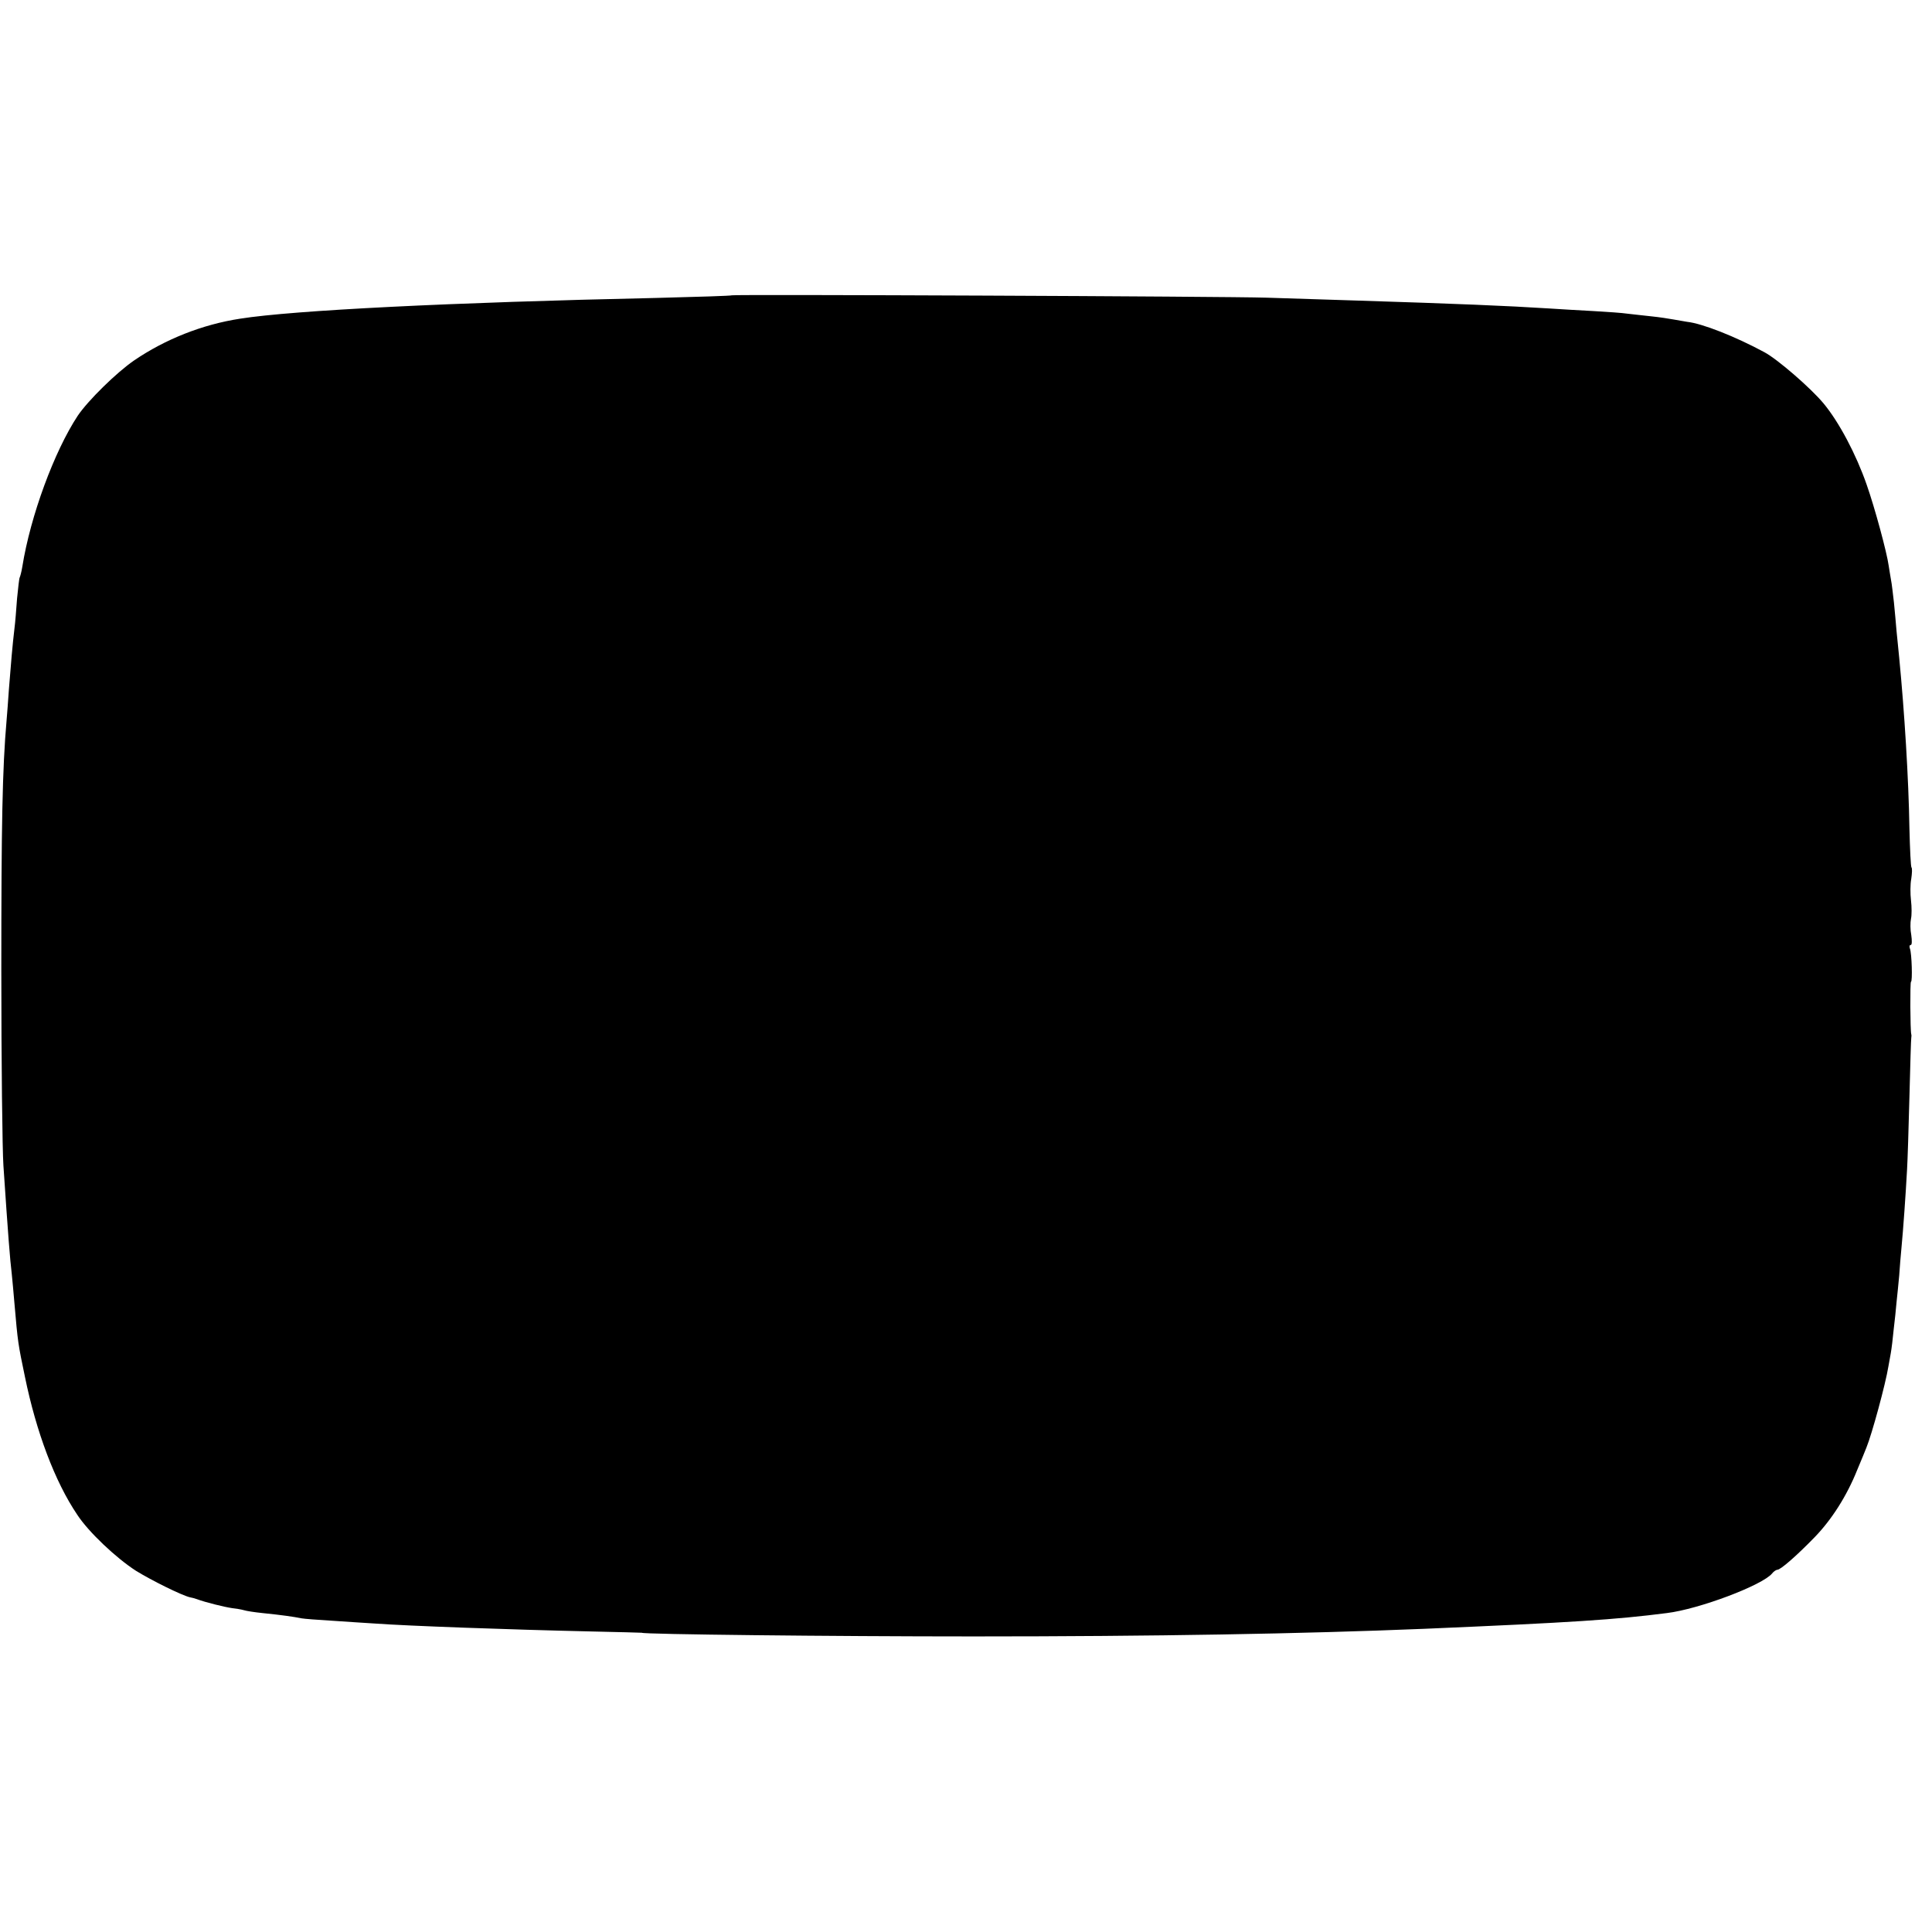
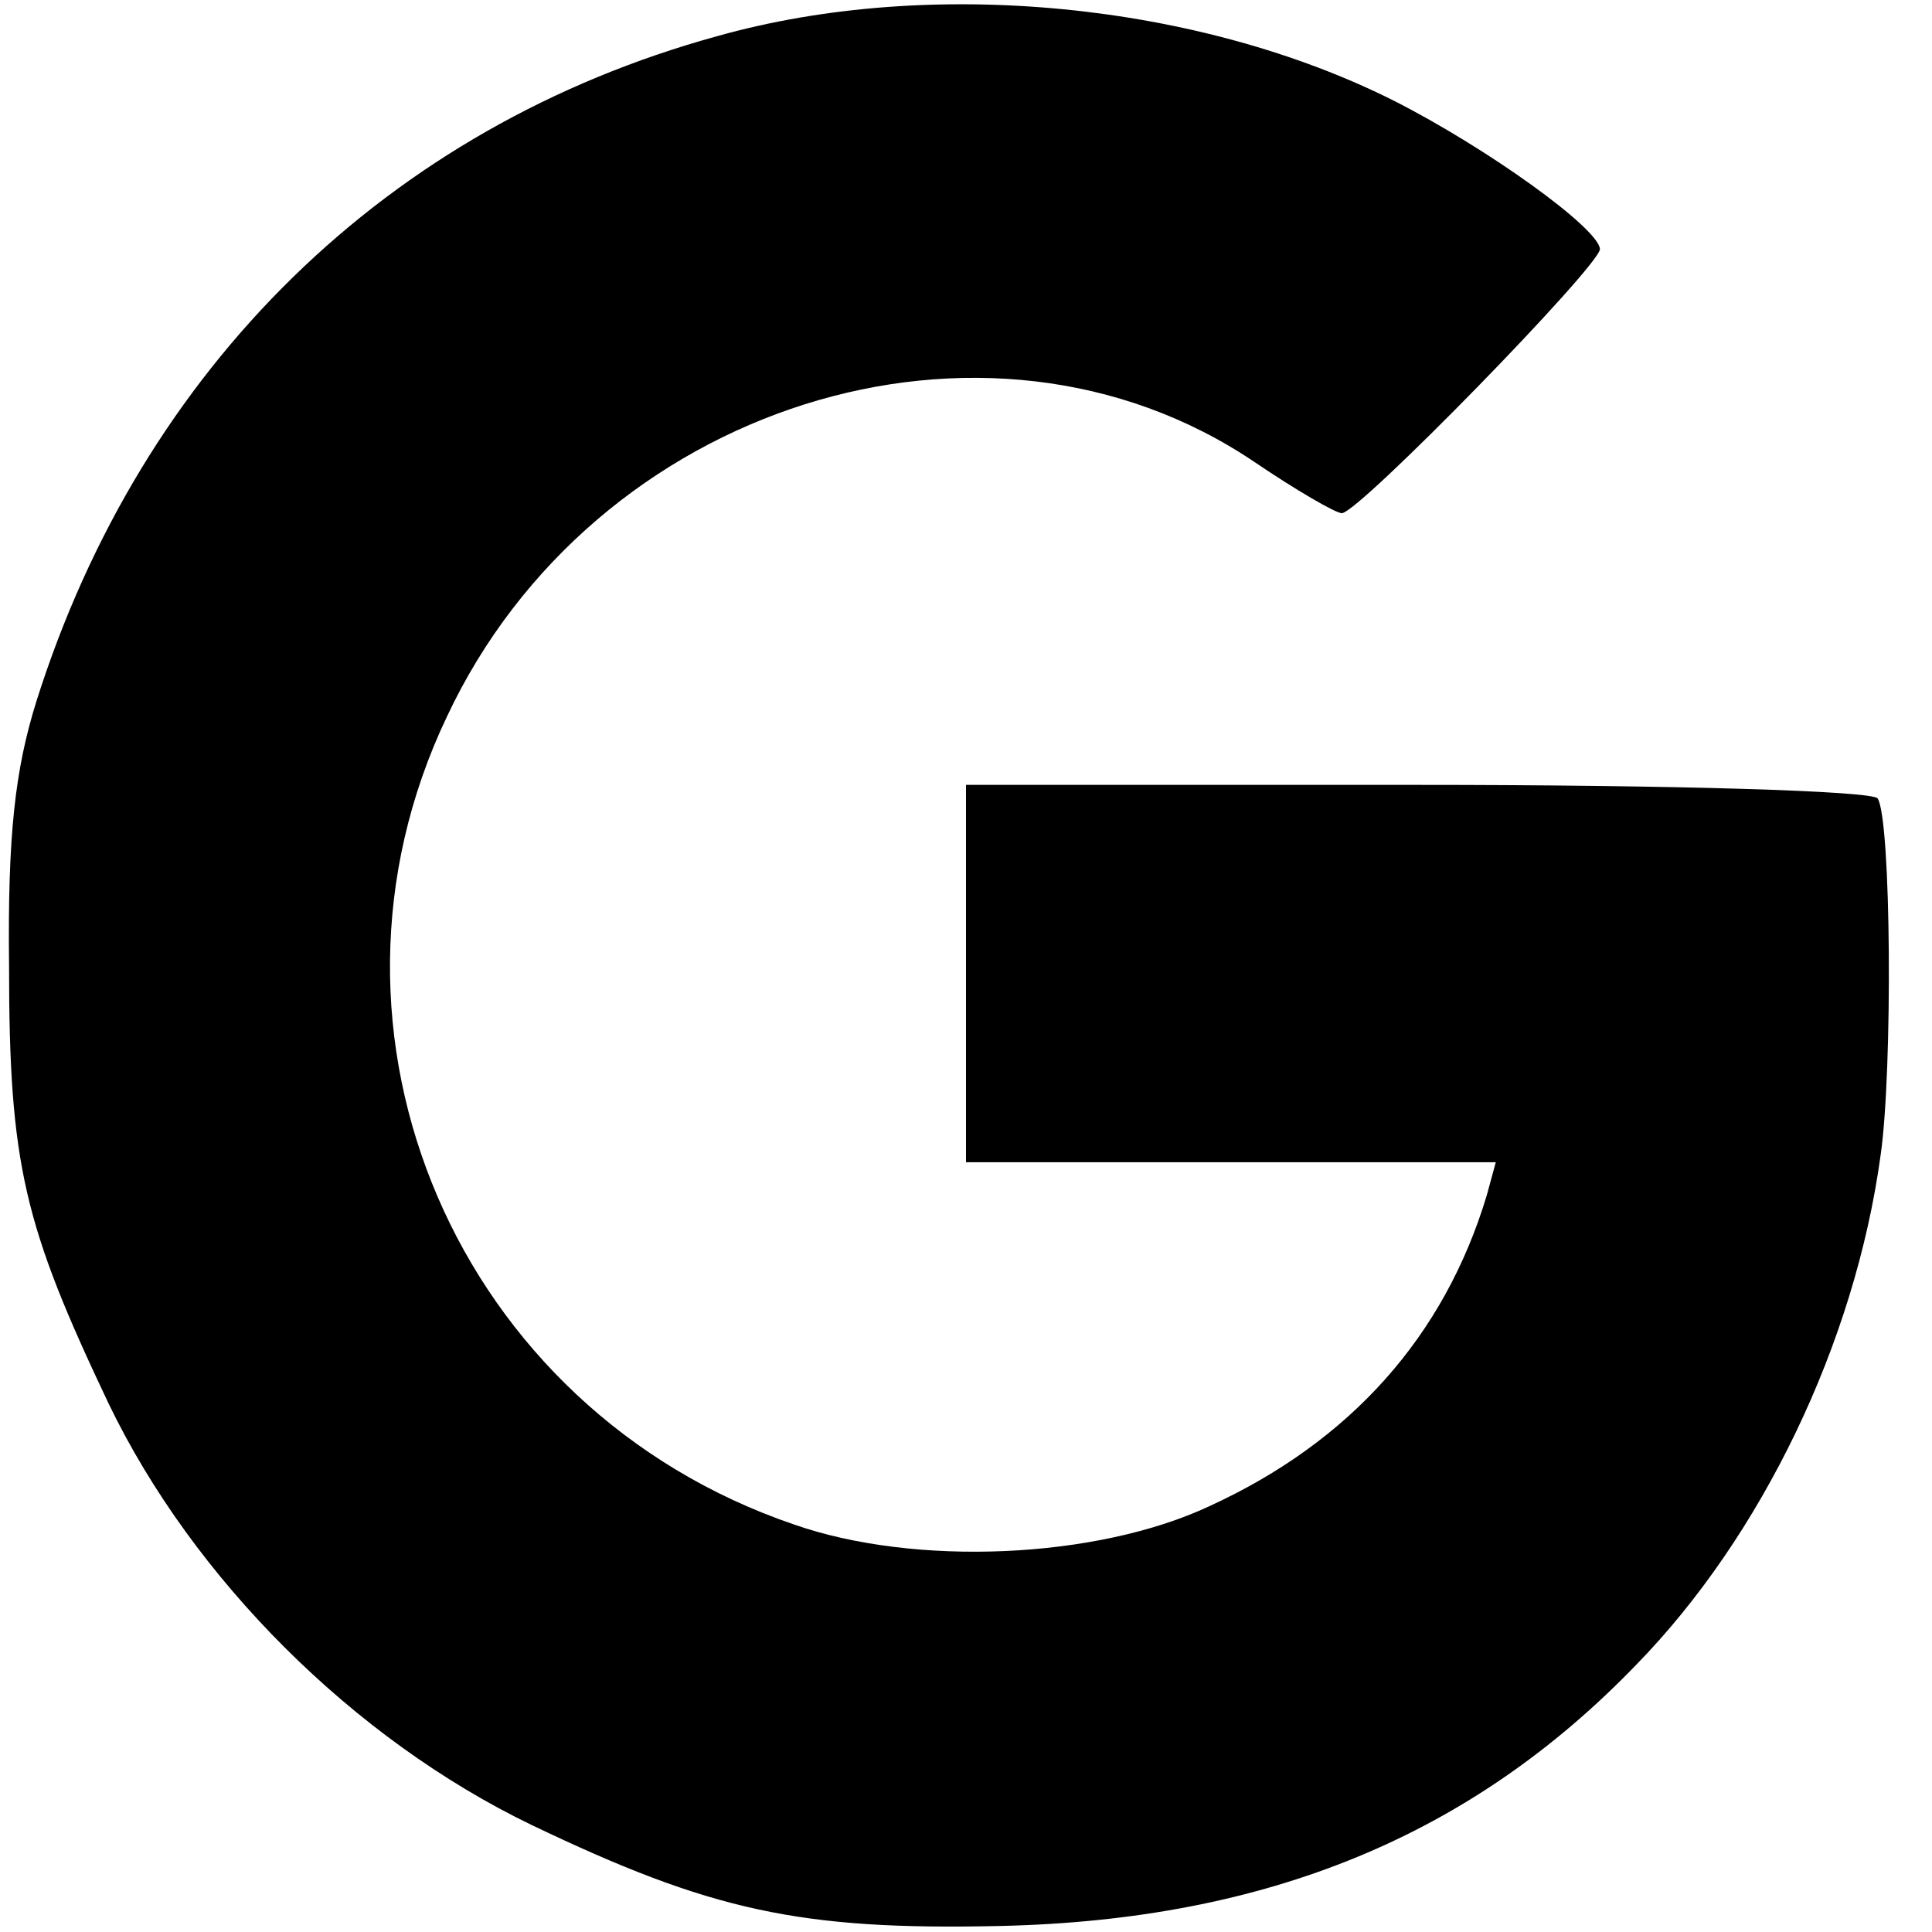
- <svg xmlns="http://www.w3.org/2000/svg" version="1.0" width="736pt" height="736pt" viewBox="0 0 736 736" preserveAspectRatio="xMidYMid meet">
-   <g transform="translate(0,736) scale(0.1,-0.1)" fill="#000000" stroke="none">
-     <path d="M2788 6235 c-2 -2 -131 -6 -288 -10 -781 -17 -1383 -47 -1585 -79 -144 -22 -285 -78 -404 -159 -67 -46 -176 -153 -215 -211 -89 -135 -180 -381 -211 -575 -3 -19 -8 -37 -10 -41 -2 -3 -6 -40 -10 -80 -3 -41 -7 -93 -10 -115 -7 -58 -14 -139 -21 -230 -3 -44 -7 -98 -9 -120 -16 -182 -20 -397 -20 -950 0 -352 4 -687 8 -745 18 -268 25 -357 32 -415 2 -22 7 -71 10 -110 13 -151 14 -155 40 -280 43 -210 114 -399 199 -525 43 -66 148 -165 224 -214 60 -37 175 -94 206 -101 6 -1 18 -4 26 -7 32 -12 105 -30 133 -34 16 -2 36 -5 46 -8 9 -3 41 -8 71 -11 69 -7 120 -14 148 -20 11 -2 63 -6 114 -9 51 -4 127 -8 168 -11 123 -9 508 -23 820 -30 107 -2 195 -5 195 -5 0 -6 720 -14 1265 -14 690 0 1251 10 1715 29 564 24 731 35 925 60 123 15 364 106 401 151 6 8 16 14 20 14 12 0 71 51 142 124 64 66 122 156 162 256 15 36 31 74 35 85 21 51 73 242 84 310 2 11 6 34 9 50 3 17 8 57 11 90 4 33 9 80 11 105 3 25 7 70 10 100 2 30 6 80 9 110 6 61 16 202 21 295 2 33 6 157 9 276 3 119 6 221 7 225 1 5 1 11 0 14 -4 14 -5 200 -1 200 6 0 3 108 -4 126 -3 8 -2 14 3 14 5 0 5 17 2 38 -4 20 -4 48 -1 62 3 13 3 45 0 70 -3 25 -3 62 1 82 3 21 4 40 1 43 -3 3 -6 70 -8 149 -3 190 -19 445 -39 651 -3 28 -7 73 -10 100 -2 28 -7 77 -10 110 -4 33 -8 71 -11 85 -2 14 -7 39 -9 55 -7 51 -53 221 -84 309 -40 115 -105 238 -164 309 -49 59 -175 168 -225 195 -111 60 -238 110 -295 116 -12 2 -35 6 -52 9 -16 3 -55 9 -85 12 -30 3 -71 8 -90 10 -19 3 -78 7 -130 10 -52 3 -129 7 -170 10 -158 10 -351 18 -730 30 -118 4 -273 9 -345 11 -150 5 -2033 13 -2037 9z" />
-   </g>
+ <svg xmlns="http://www.w3.org/2000/svg" version="1" width="170.667" height="170.667" viewBox="0 0 128 128">
+   <path d="M47.5 2.4C25.7 8.4 9.4 24.3 2.4 46.5 1 51 .5 55.3.6 64c0 13.2 1 17.2 6.6 29 5.6 11.6 16.2 22.2 28 27.9 11.9 5.7 17.8 7 31.1 6.7 17.7-.4 31.2-6 42.1-17.3 8.3-8.5 14.5-21.3 16.2-33.8.8-5.6.7-22.2-.2-23.6-.3-.5-13.5-.9-30.5-.9H64v25h35.1l-.6 2.2c-2.8 9.3-9 16.3-18.4 20.6-7.5 3.5-19.5 4-27.5 1.2-22.3-7.6-33-32.5-23-53.5 9.7-20.7 35.7-28.9 53.5-16.9 2.8 1.9 5.4 3.4 5.8 3.4C90 34 106 17.6 106 16.5c-.1-1.4-7.5-6.7-13.6-9.8C79.5.2 61.7-1.6 47.5 2.4z" />
</svg>
